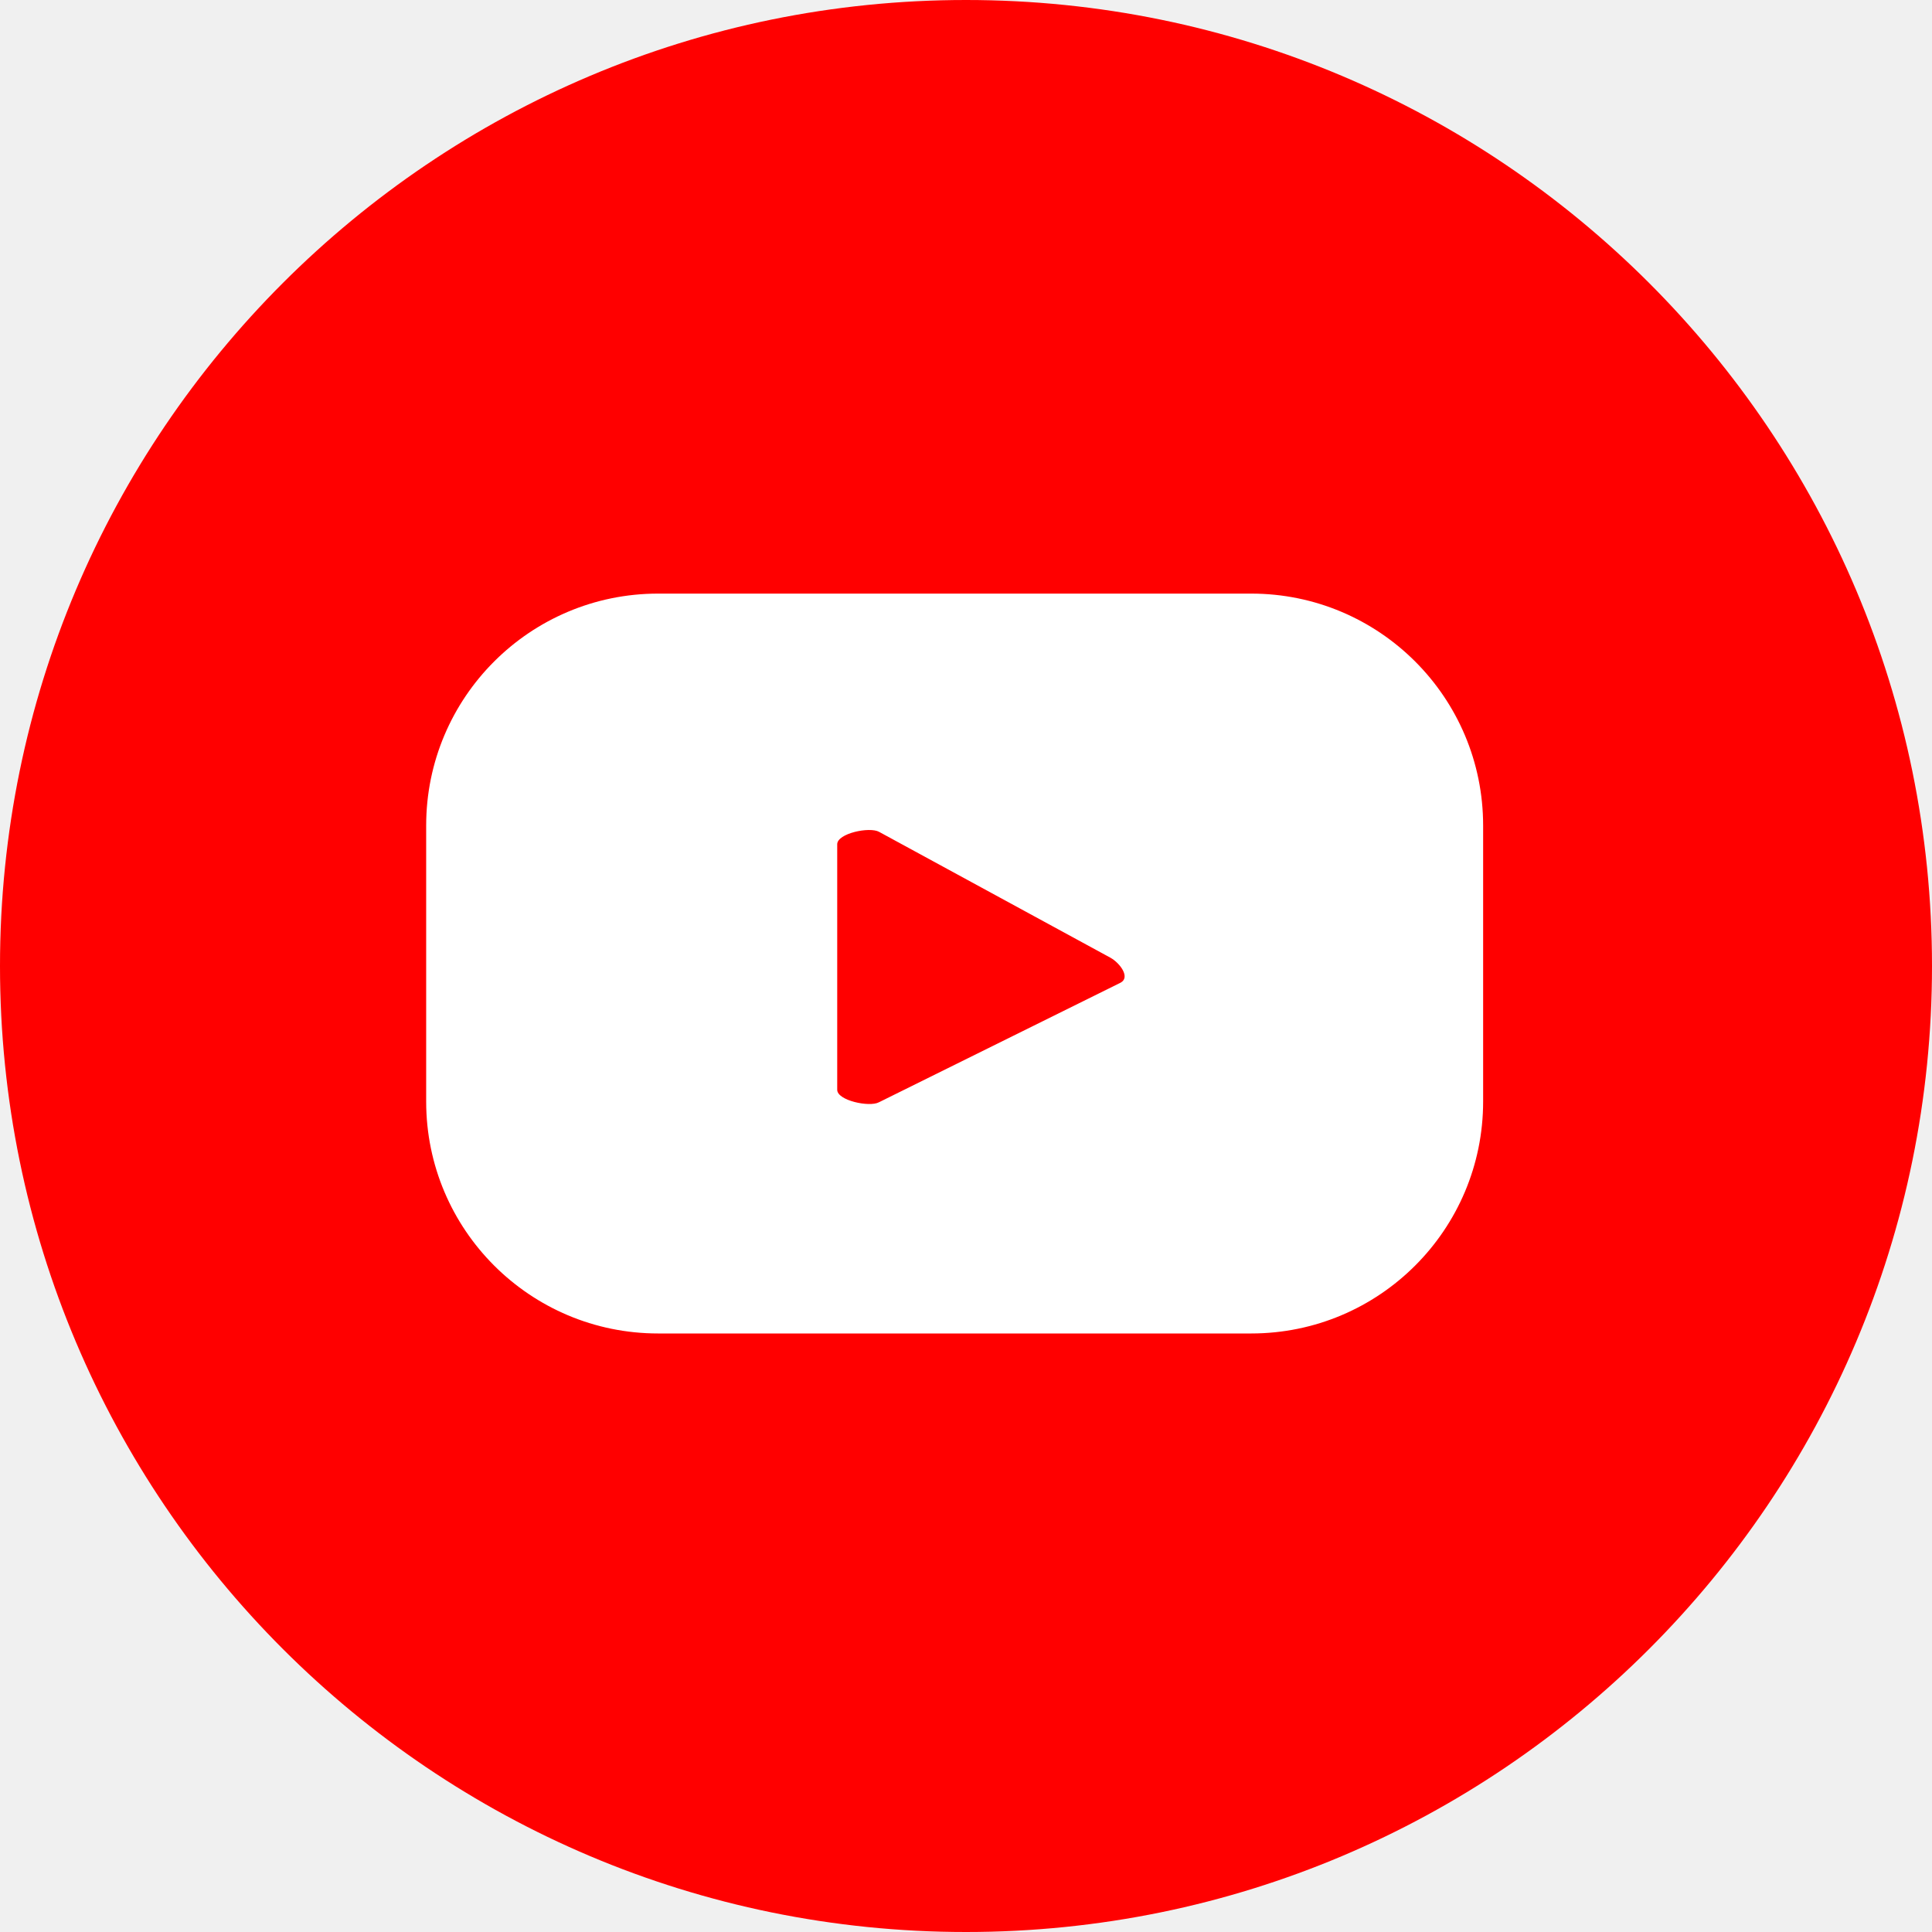
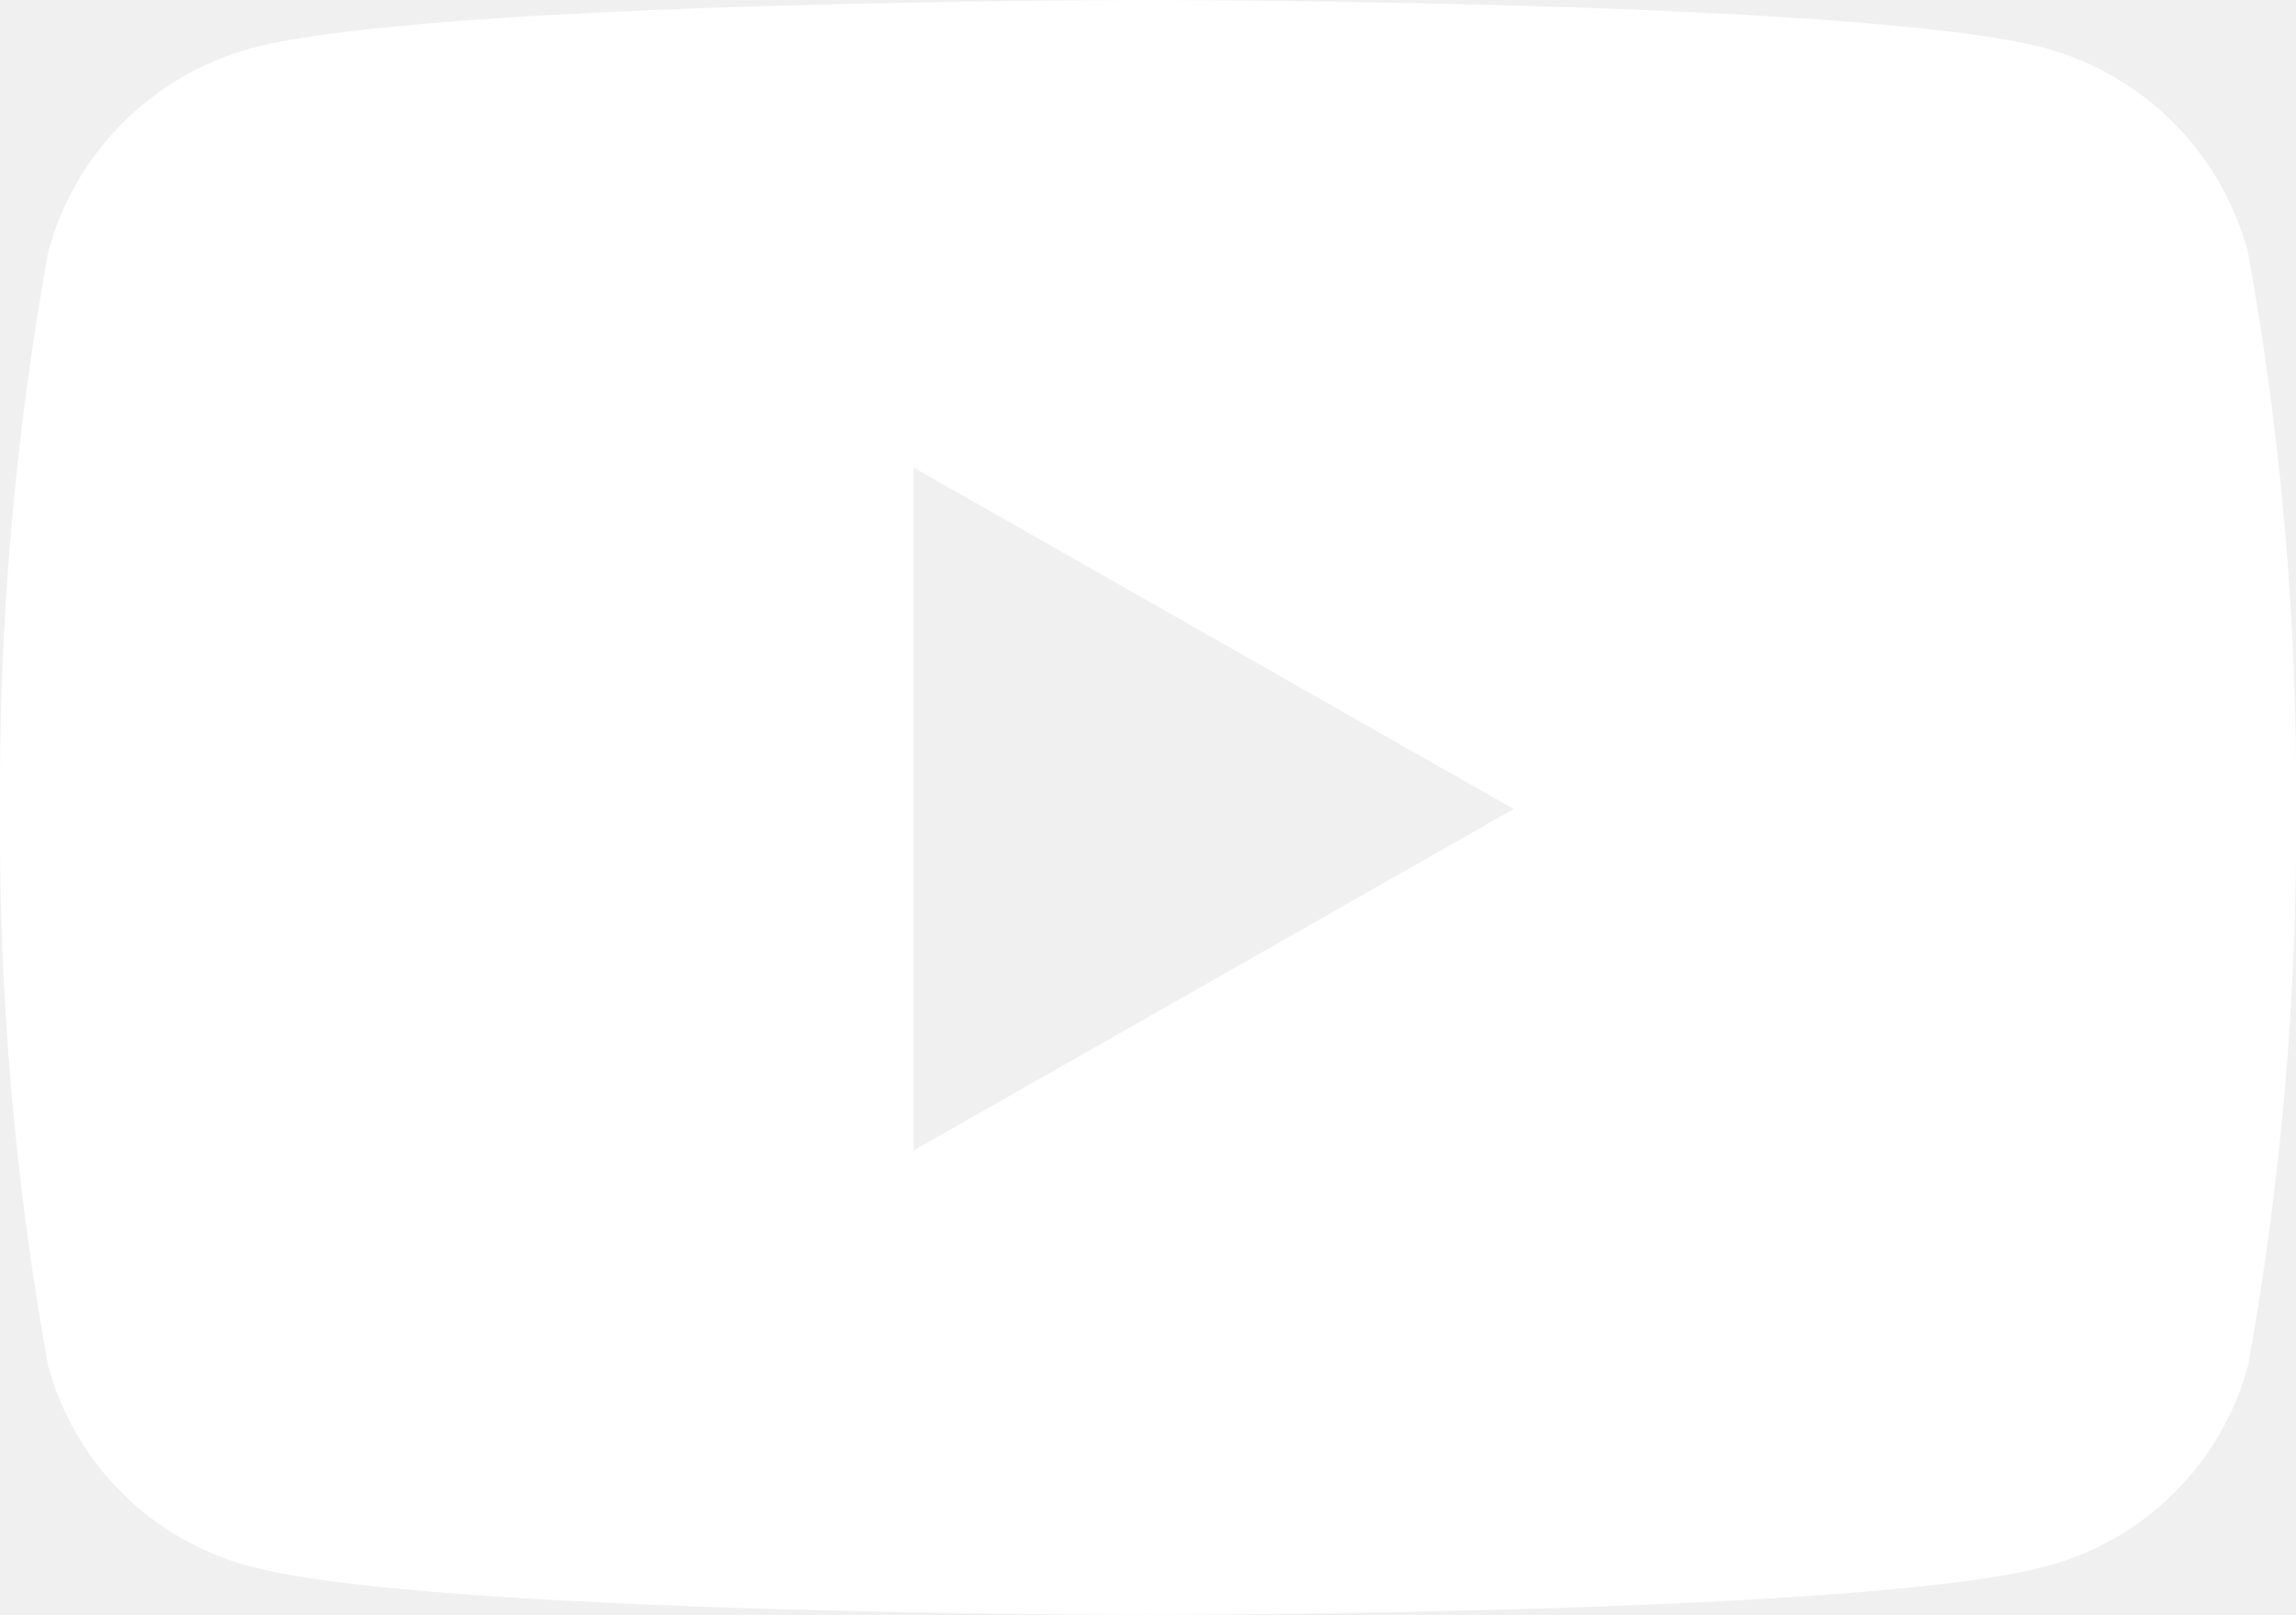
- <svg xmlns="http://www.w3.org/2000/svg" id="Youtube" width="32.944" height="32.944" viewBox="0 0 32.944 32.944">
-   <circle id="Elipse_10" data-name="Elipse 10" cx="15.5" cy="15.5" r="15.5" transform="translate(0.944 0.944)" fill="#fff" />
-   <g id="Twitter">
-     <g id="Youtube-2" data-name="Youtube">
-       <path id="Trazado_187" data-name="Trazado 187" d="M17.111,14.534l-3.946-2.147c-.162-.092-.715.025-.715.211v4.187c0,.183.549.3.711.213l4.122-2.04C17.45,14.868,17.276,14.628,17.111,14.534Z" transform="translate(1.826 1.798)" fill="red" />
-       <path id="Trazado_188" data-name="Trazado 188" d="M16.472,0A16.472,16.472,0,1,0,32.944,16.472,16.472,16.472,0,0,0,16.472,0ZM25.29,18.783a3.955,3.955,0,0,1-3.955,3.955H11.222a3.955,3.955,0,0,1-3.955-3.955V14.077a3.955,3.955,0,0,1,3.955-3.955H21.335a3.955,3.955,0,0,1,3.955,3.955Z" fill="red" />
-     </g>
-   </g>
+ <svg xmlns="http://www.w3.org/2000/svg" width="21.333" height="15" viewBox="0 0 21.333 15">
+   <path id="icon_footer_youtube" d="M21.471-12.653a2.68,2.68,0,0,0-1.886-1.9C17.921-15,11.25-15,11.25-15s-6.671,0-8.335.449a2.681,2.681,0,0,0-1.886,1.9A28.12,28.12,0,0,0,.583-7.485a28.12,28.12,0,0,0,.446,5.168A2.641,2.641,0,0,0,2.915-.449C4.579,0,11.25,0,11.25,0s6.671,0,8.335-.449a2.641,2.641,0,0,0,1.886-1.868,28.12,28.12,0,0,0,.446-5.168A28.12,28.12,0,0,0,21.471-12.653Zm-12.4,8.34v-6.344l5.576,3.172Z" transform="translate(-0.583 15)" fill="#fff" />
</svg>
